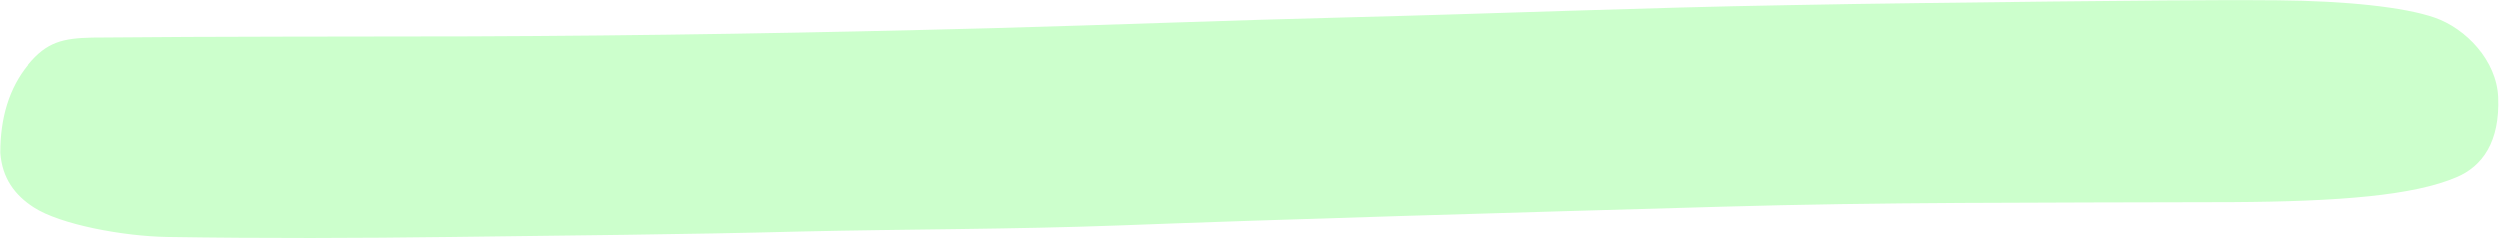
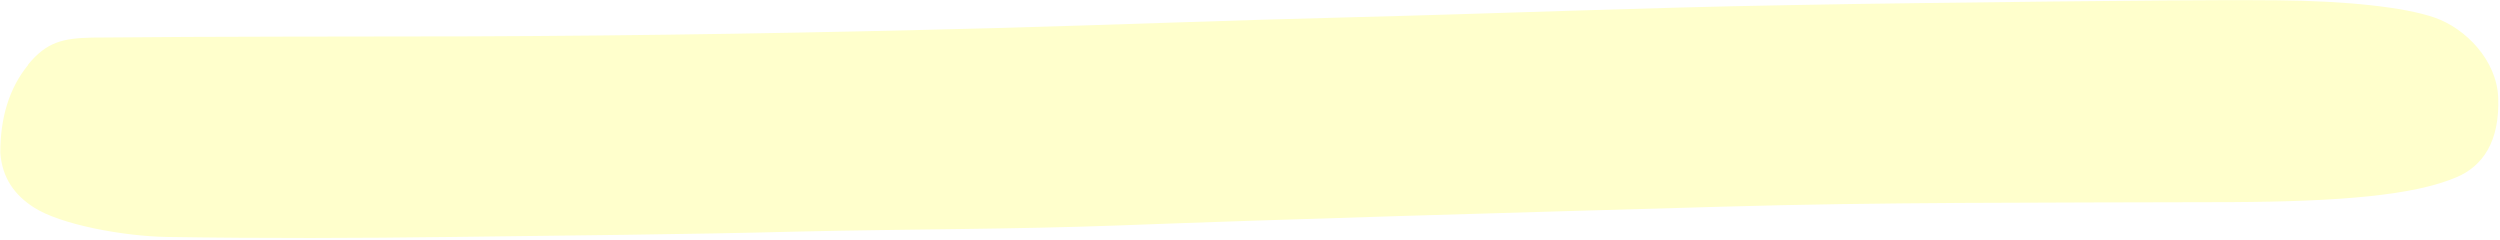
<svg xmlns="http://www.w3.org/2000/svg" viewBox="0 0 825 79">
-   <path d="M9.2 21.4c6.2-7.6 11.6-8.8 21.4-9C73 12 115.1 12.1 155 12c57.5-.2 115.9-1.2 172.2-2.7 40.5-1.1 78.2-2.6 118.5-3.6 48-1.2 96.7-3.2 144.3-4 30.2-.6 56.3-.8 87-1.2 23.3-.2 50.9-.6 74.7-.4 22.3.2 41.6 2.2 51.7 5.7 10.4 3.6 20.5 14.2 21 26.3.6 14.7-5.2 22.8-13.8 26.4-14.1 6-38.4 8-74 8.2-66 .2-116.3 0-168 1.5-70.9 2-144.3 4.1-199.5 6.2-34.9 1.3-70 1.2-105 2-38.1 1-77 1.3-115 1.8-30.9.4-62 .5-93.8 0-14.4-.2-35.5-4.1-44.2-9.8-6.2-4-10.4-9.6-11-18 0-11.5 2.9-21.3 9.2-29Z" style="fill: #00FF00; fill-opacity: 0.2;" />
+   <path d="M9.2 21.4c6.2-7.6 11.6-8.8 21.4-9C73 12 115.1 12.1 155 12c57.5-.2 115.9-1.2 172.2-2.7 40.5-1.1 78.2-2.6 118.5-3.6 48-1.2 96.7-3.2 144.3-4 30.2-.6 56.3-.8 87-1.2 23.3-.2 50.9-.6 74.7-.4 22.3.2 41.6 2.2 51.7 5.7 10.4 3.6 20.5 14.2 21 26.3.6 14.7-5.2 22.8-13.8 26.4-14.1 6-38.4 8-74 8.2-66 .2-116.3 0-168 1.5-70.9 2-144.3 4.1-199.5 6.2-34.9 1.3-70 1.2-105 2-38.1 1-77 1.3-115 1.8-30.9.4-62 .5-93.8 0-14.4-.2-35.5-4.1-44.2-9.8-6.2-4-10.4-9.6-11-18 0-11.5 2.9-21.3 9.2-29Z" style="fill: #FFFF00; fill-opacity: 0.2;" />
</svg>
